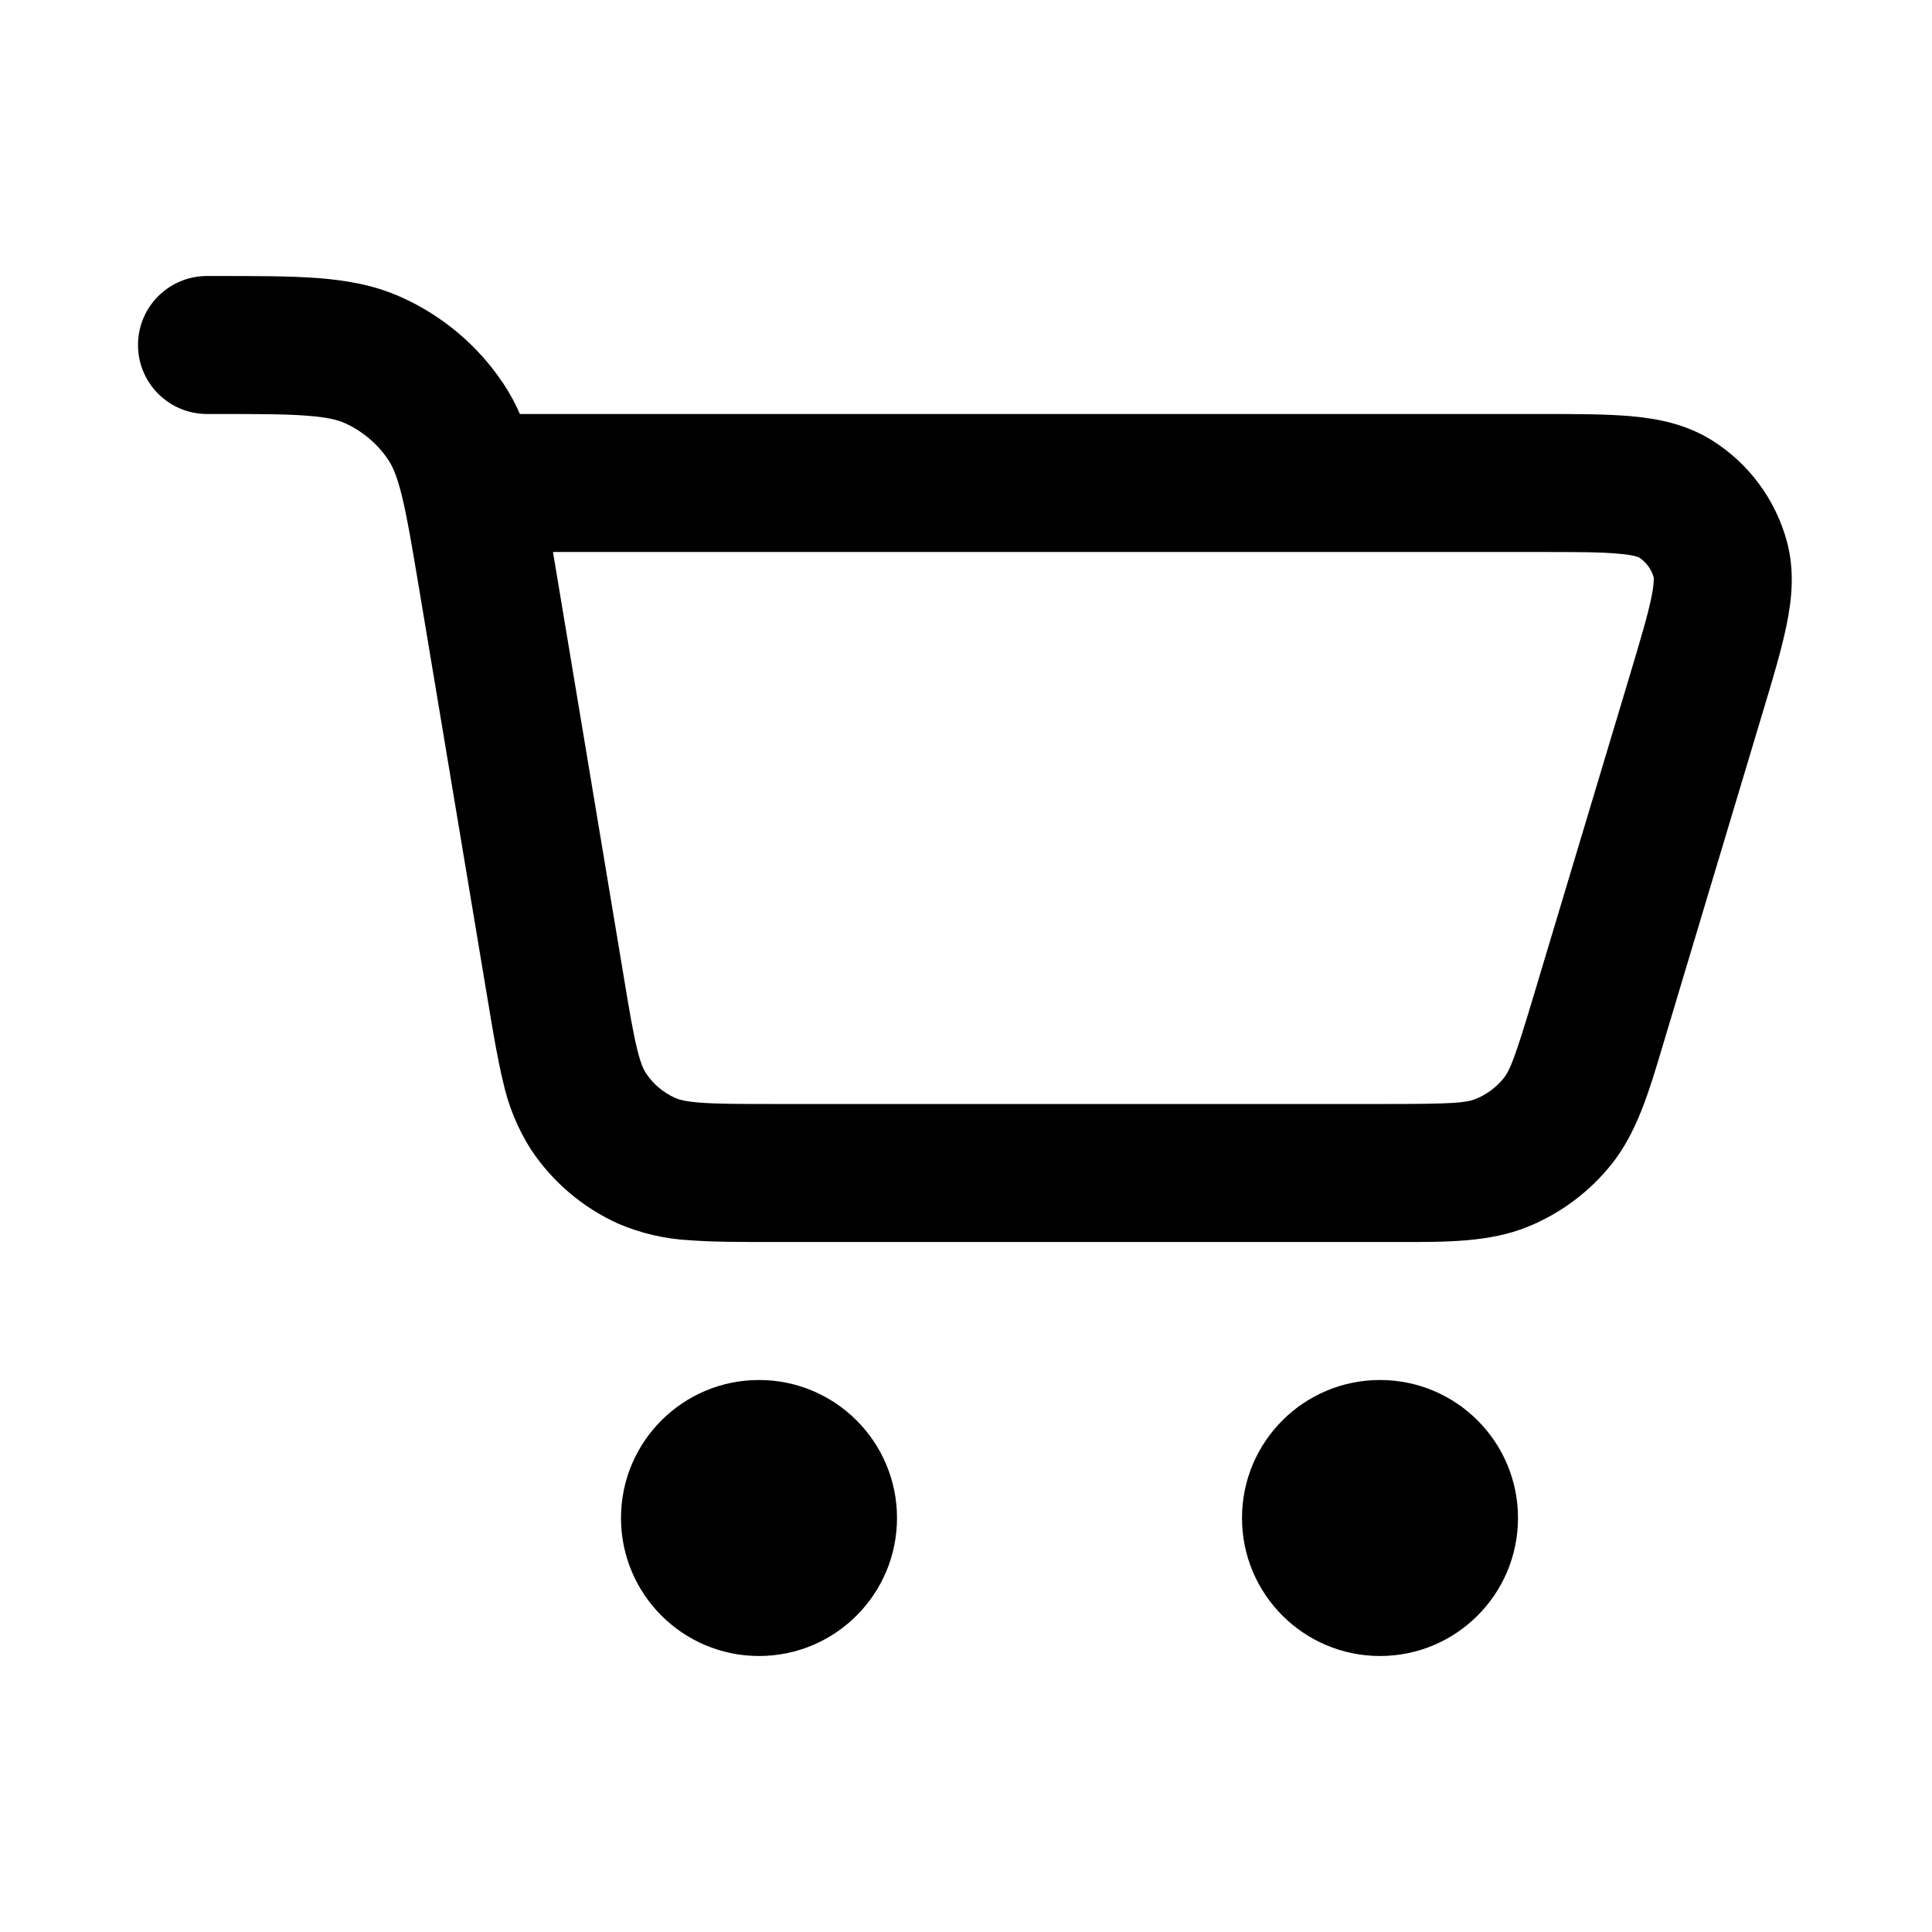
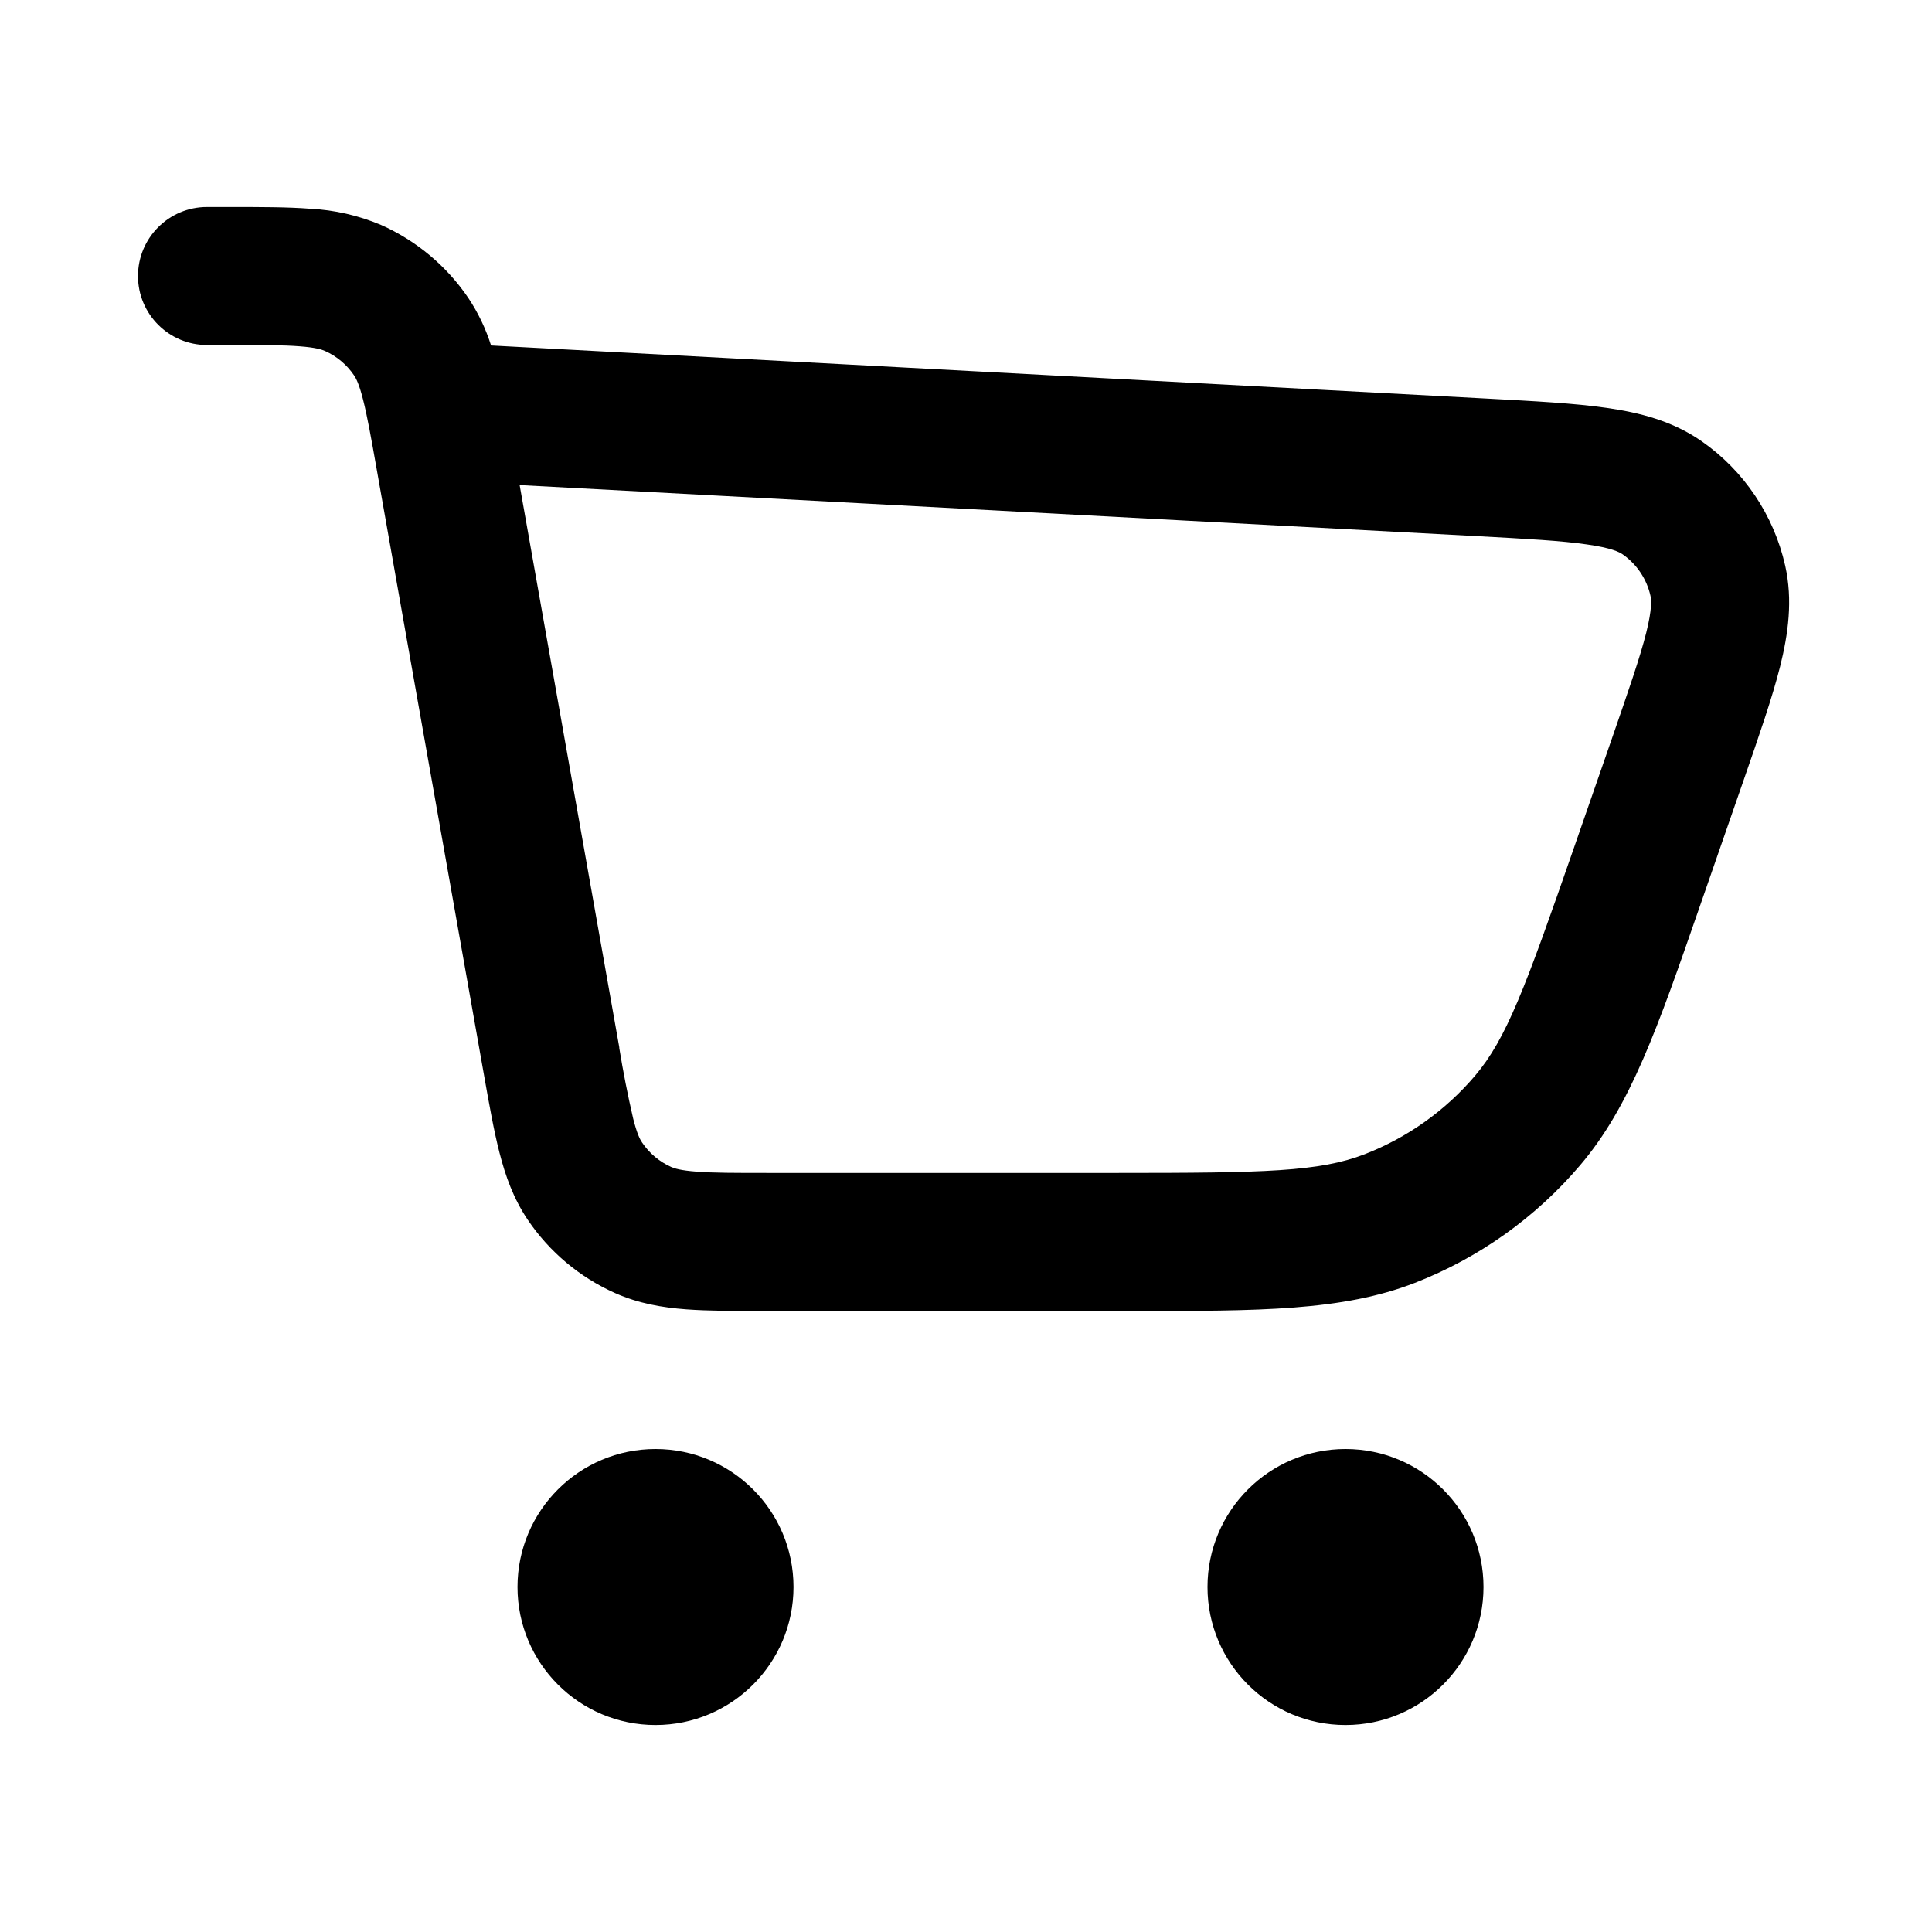
<svg xmlns="http://www.w3.org/2000/svg" width="28" height="28" fill="currentColor" viewBox="0 0 28 28">
-   <path fill-rule="evenodd" d="M4.451 6.025C4.136 6 3.728 6 3.111 6H3a1 1 0 1 1 0-2h.148c.57 0 1.054 0 1.454.03.421.032.822.101 1.213.277a3.5 3.5 0 0 1 1.482 1.255c.094.142.172.288.238.438h14.782c.51 0 .958 0 1.322.032.38.034.792.112 1.17.348a2.5 2.5 0 0 1 1.086 1.46c.118.43.074.847-.003 1.22-.073.359-.202.788-.349 1.276l-1.401 4.67-.043.144c-.201.674-.377 1.266-.745 1.725a3 3 0 0 1-1.219.907c-.546.22-1.163.22-1.866.218h-9.093c-.452 0-.845 0-1.173-.025a3.032 3.032 0 0 1-1.037-.238 3 3 0 0 1-1.27-1.076 3.031 3.031 0 0 1-.405-.983c-.078-.32-.143-.708-.217-1.153L6.07 8.507c-.102-.609-.17-1.01-.245-1.318-.072-.295-.136-.431-.195-.52a1.5 1.5 0 0 0-.635-.538c-.097-.043-.242-.084-.545-.106ZM8.014 8l.024.142 1.003 6.02c.081.49.134.802.192 1.039.055.225.1.309.129.353a1 1 0 0 0 .423.358c.048.022.138.051.369.069.243.018.56.019 1.057.019h8.908c.943 0 1.131-.018 1.267-.073a1 1 0 0 0 .407-.302c.091-.115.163-.29.433-1.193l1.39-4.63c.162-.541.264-.884.317-1.143.042-.208.035-.28.033-.292a.5.5 0 0 0-.216-.29c-.01-.005-.078-.034-.29-.052C23.198 8 22.84 8 22.275 8H8.014Zm15.737.077h-.001Zm.215.289v.001Z" clip-rule="evenodd" />
-   <path d="M9 22a2 2 0 1 1 4 0 2 2 0 0 1-4 0Zm9 0a2 2 0 1 1 4 0 2 2 0 0 1-4 0Z" />
+   <path fill-rule="evenodd" d="M3.296 5c.492 0 .806 0 1.047.019.228.017.318.046.366.067a1 1 0 0 1 .422.354c.03.044.074.127.13.349.06.234.116.543.201 1.027l1.55 8.75c.078.441.146.825.227 1.14.086.337.202.664.41.973a3 3 0 0 0 1.267 1.062c.34.151.683.209 1.029.235.325.024.715.024 1.162.024h5.302c1.843 0 3.045.001 4.097-.408a6 6 0 0 0 2.393-1.703c.732-.86 1.126-1.995 1.73-3.736l.642-1.849c.224-.646.414-1.192.528-1.646.117-.47.186-.96.073-1.461a3 3 0 0 0-1.21-1.802c-.423-.295-.901-.416-1.38-.484-.464-.067-1.042-.097-1.725-.134l-14.44-.77a2.722 2.722 0 0 0-.328-.686A3 3 0 0 0 5.522 3.26a3.03 3.03 0 0 0-1.029-.235C4.168 3 3.778 3 3.331 3H3a1 1 0 0 0 0 2h.296Zm5.68 10.184L7.531 7.03l13.874.74c.74.04 1.227.067 1.592.12.358.05.474.112.52.144a1 1 0 0 1 .403.601c.012.054.026.185-.062.536-.09.357-.25.819-.492 1.518l-.558 1.606c-.7 2.014-.975 2.76-1.432 3.297a4 4 0 0 1-1.596 1.135c-.657.255-1.452.272-3.584.272h-5.055c-.492 0-.806 0-1.047-.019-.228-.017-.318-.046-.366-.067a1 1 0 0 1-.422-.354c-.03-.044-.074-.127-.13-.349a15.63 15.63 0 0 1-.202-1.027Z M7.5 23a2 2 0 1 1 4 0 2 2 0 0 1-4 0Zm10 0a2 2 0 1 1 4 0 2 2 0 0 1-4 0Z" />
</svg>
